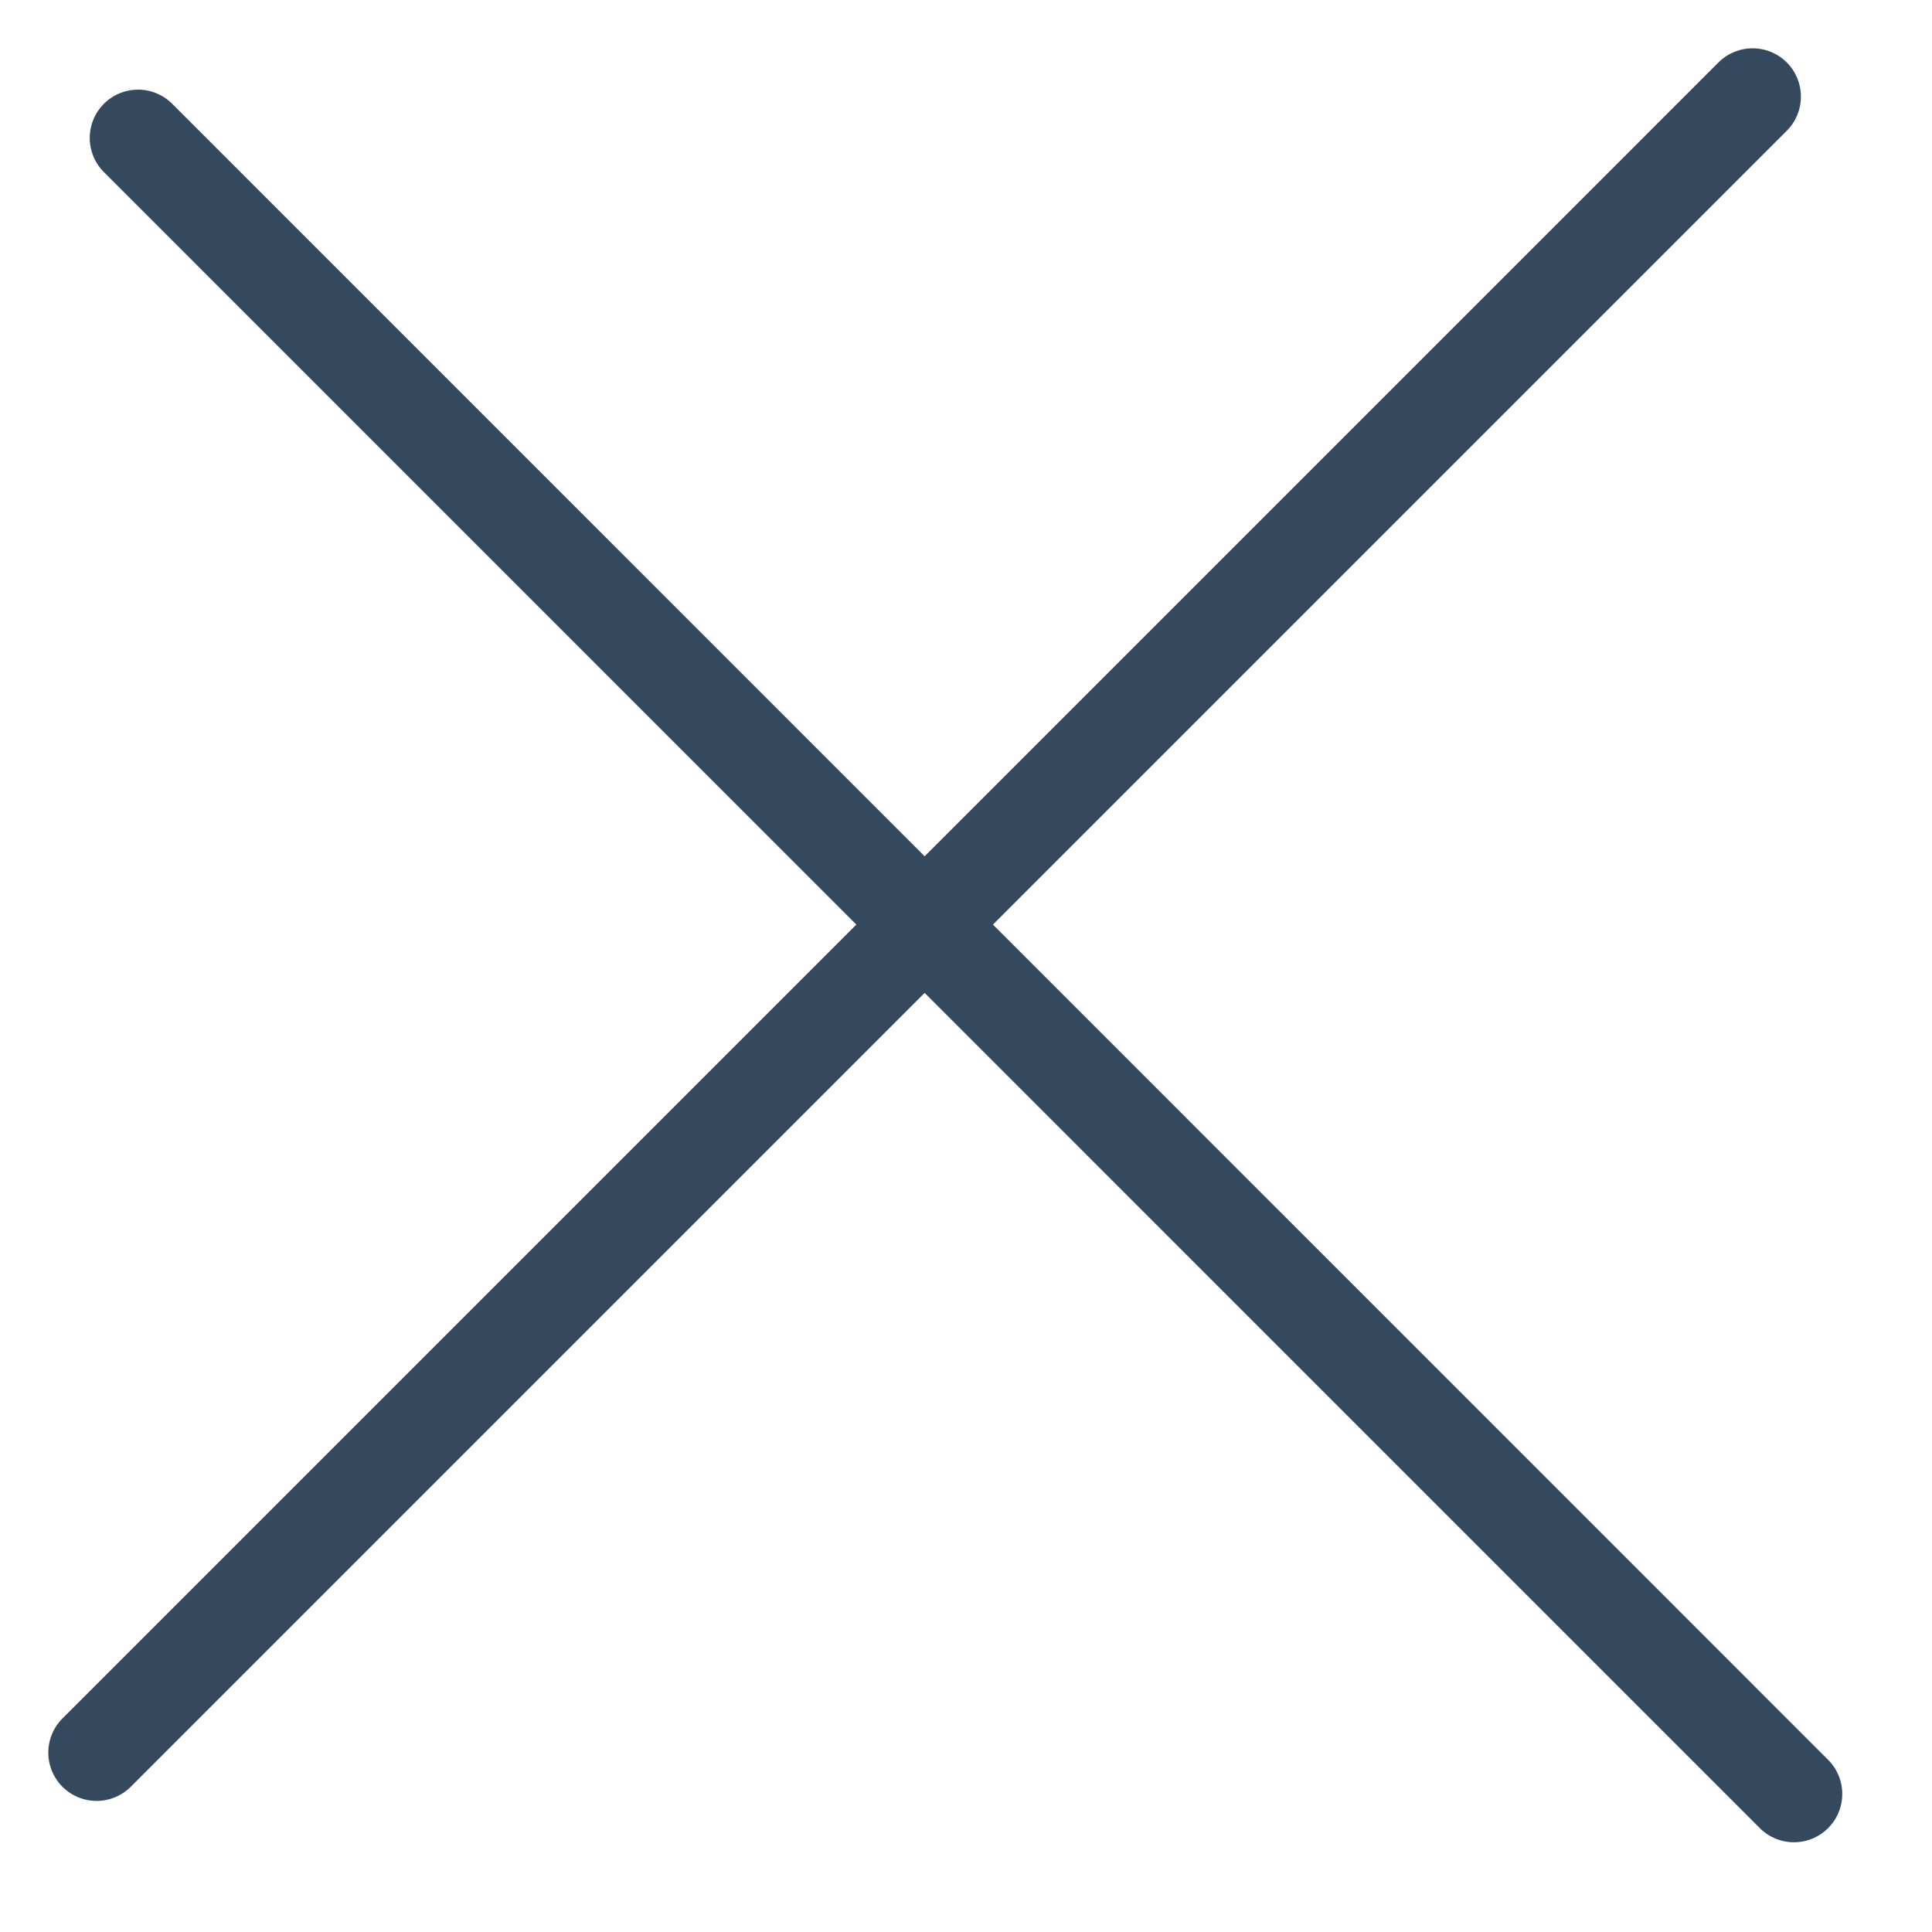
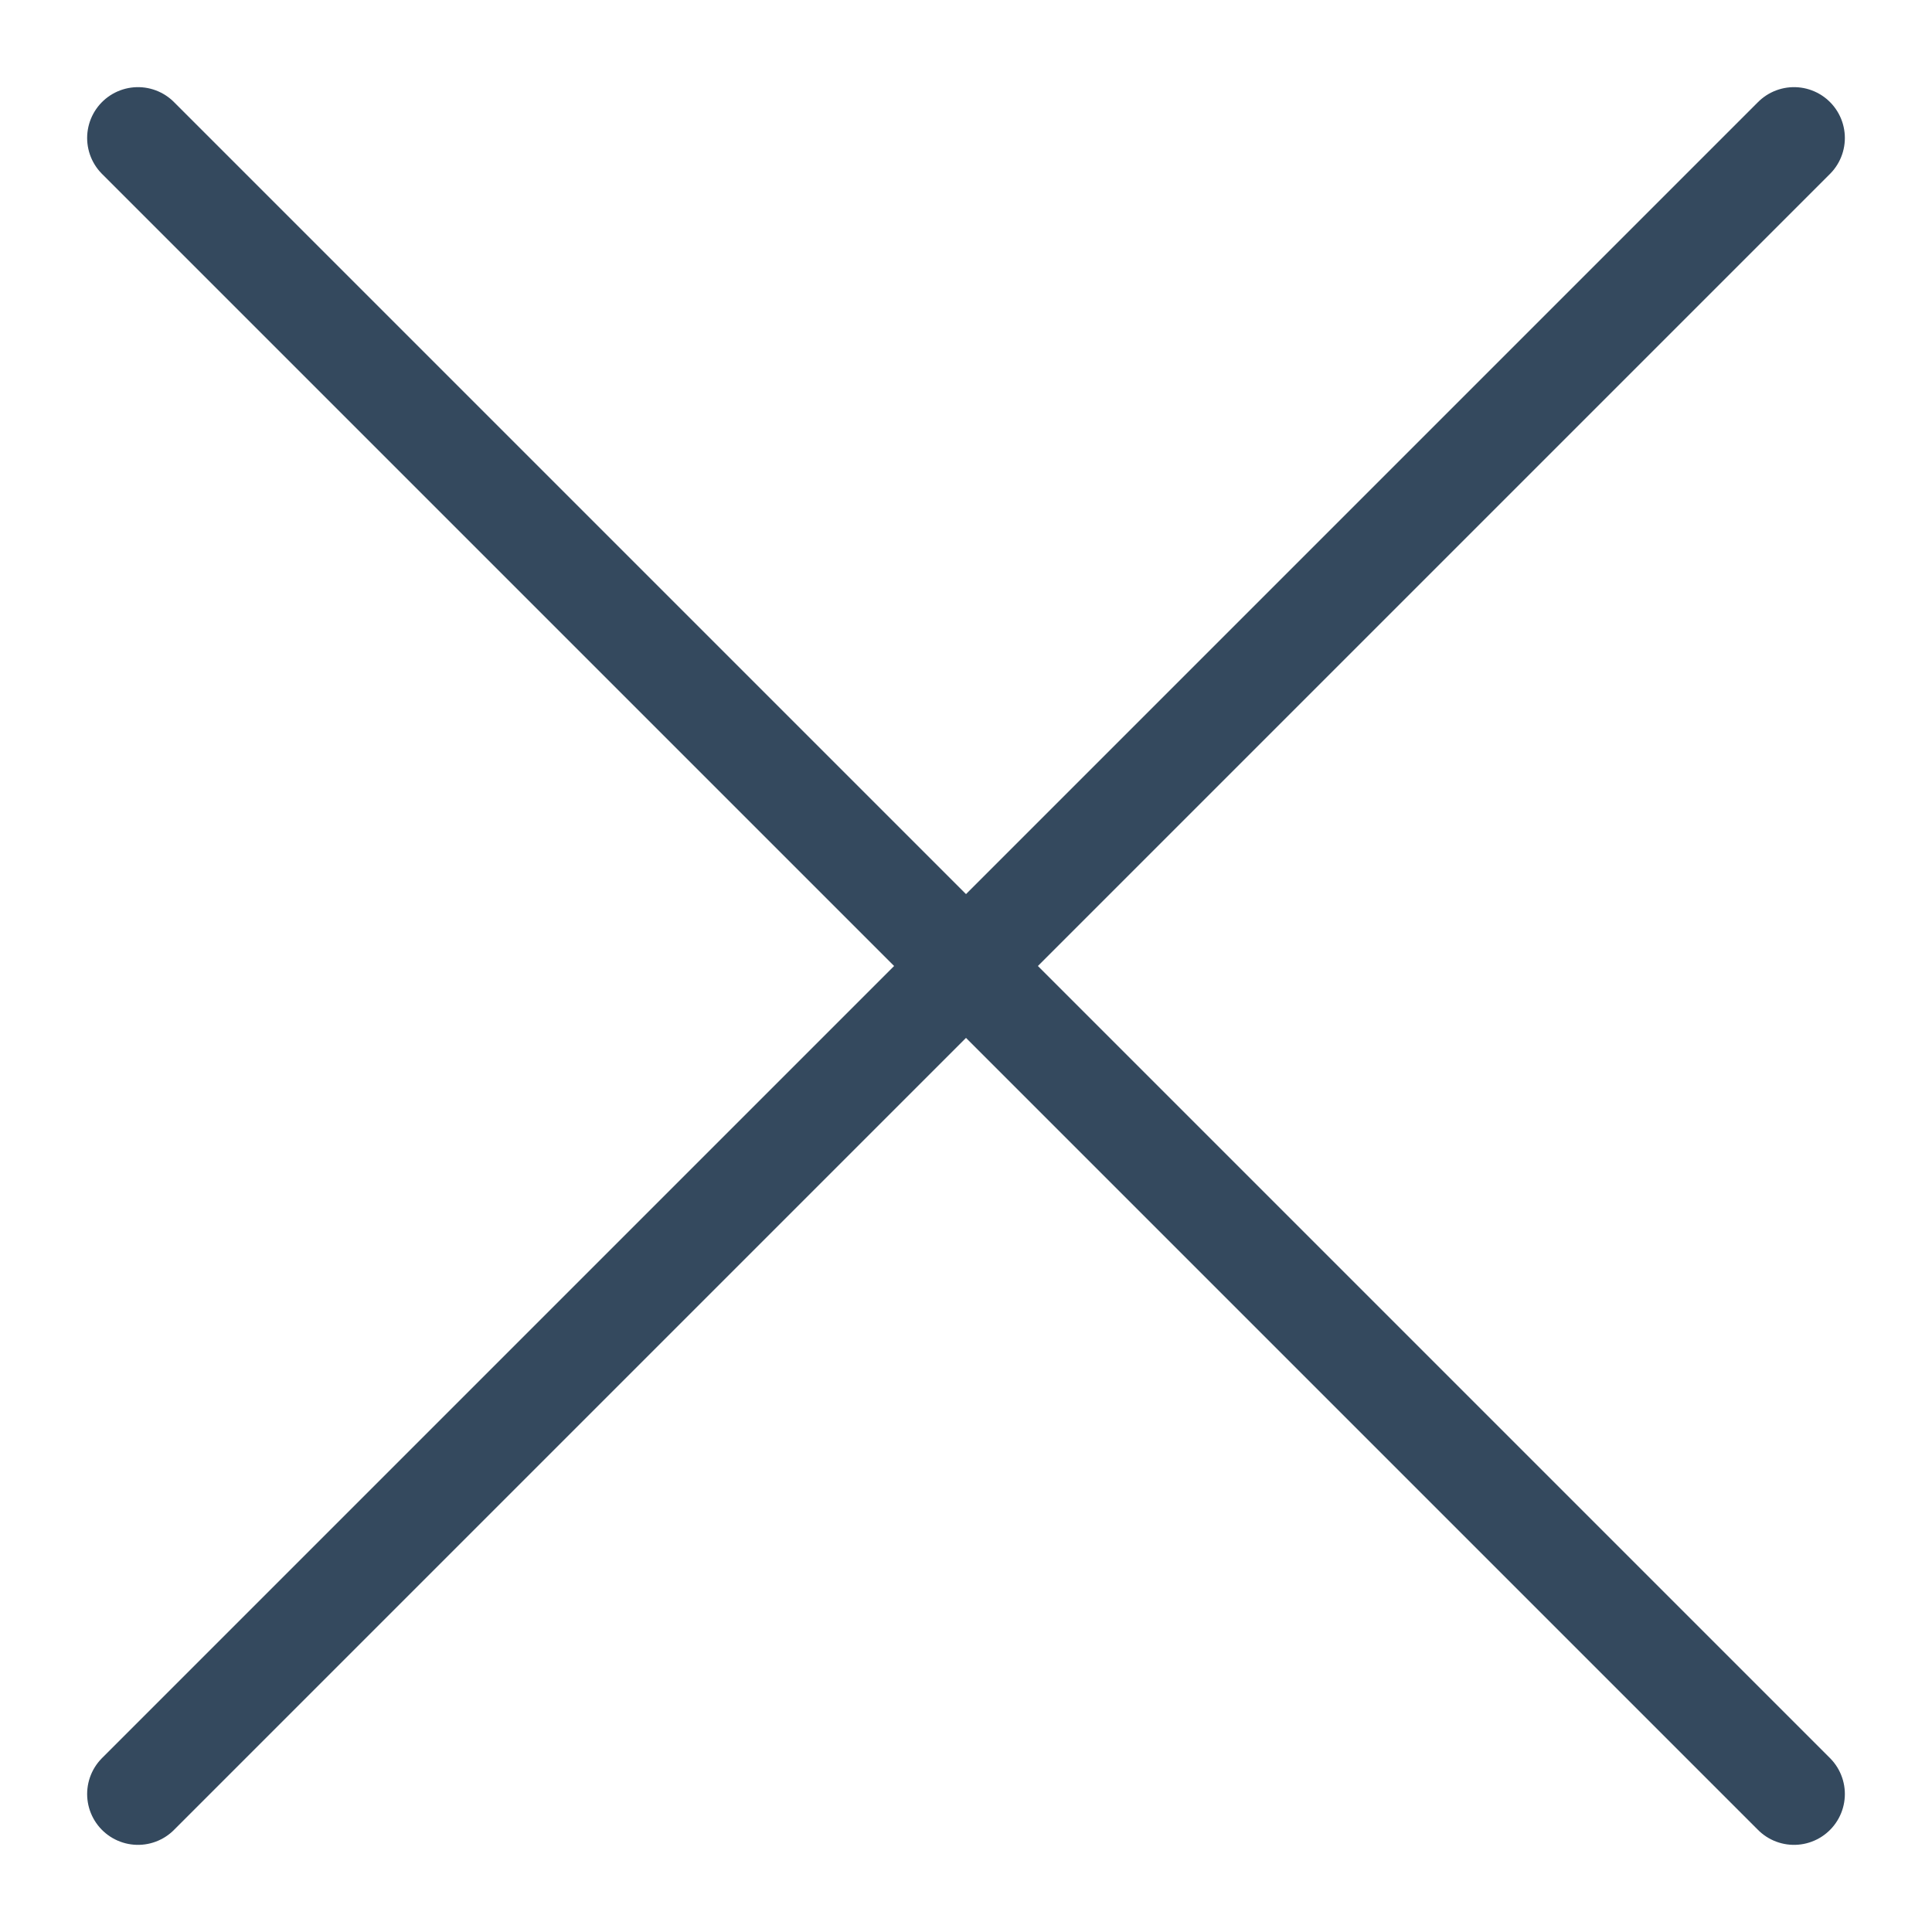
- <svg xmlns="http://www.w3.org/2000/svg" width="20" height="20" viewBox="0 0 20 20" fill="none">
-   <path d="M1.429 1.428L18.571 18.571" stroke="#34495E" stroke-linecap="round" />
-   <path d="M18.143 1L1 18.143" stroke="#34495E" stroke-linecap="round" />
+ <svg xmlns="http://www.w3.org/2000/svg" width="19" height="19" viewBox="0 0 19 19" fill="none">
+   <path d="M1.357 1.357L17.643 17.643" stroke="#34495E" stroke-linecap="round" />
+   <path d="M17.643 1.357L1.357 17.643" stroke="#34495E" stroke-linecap="round" />
</svg>
